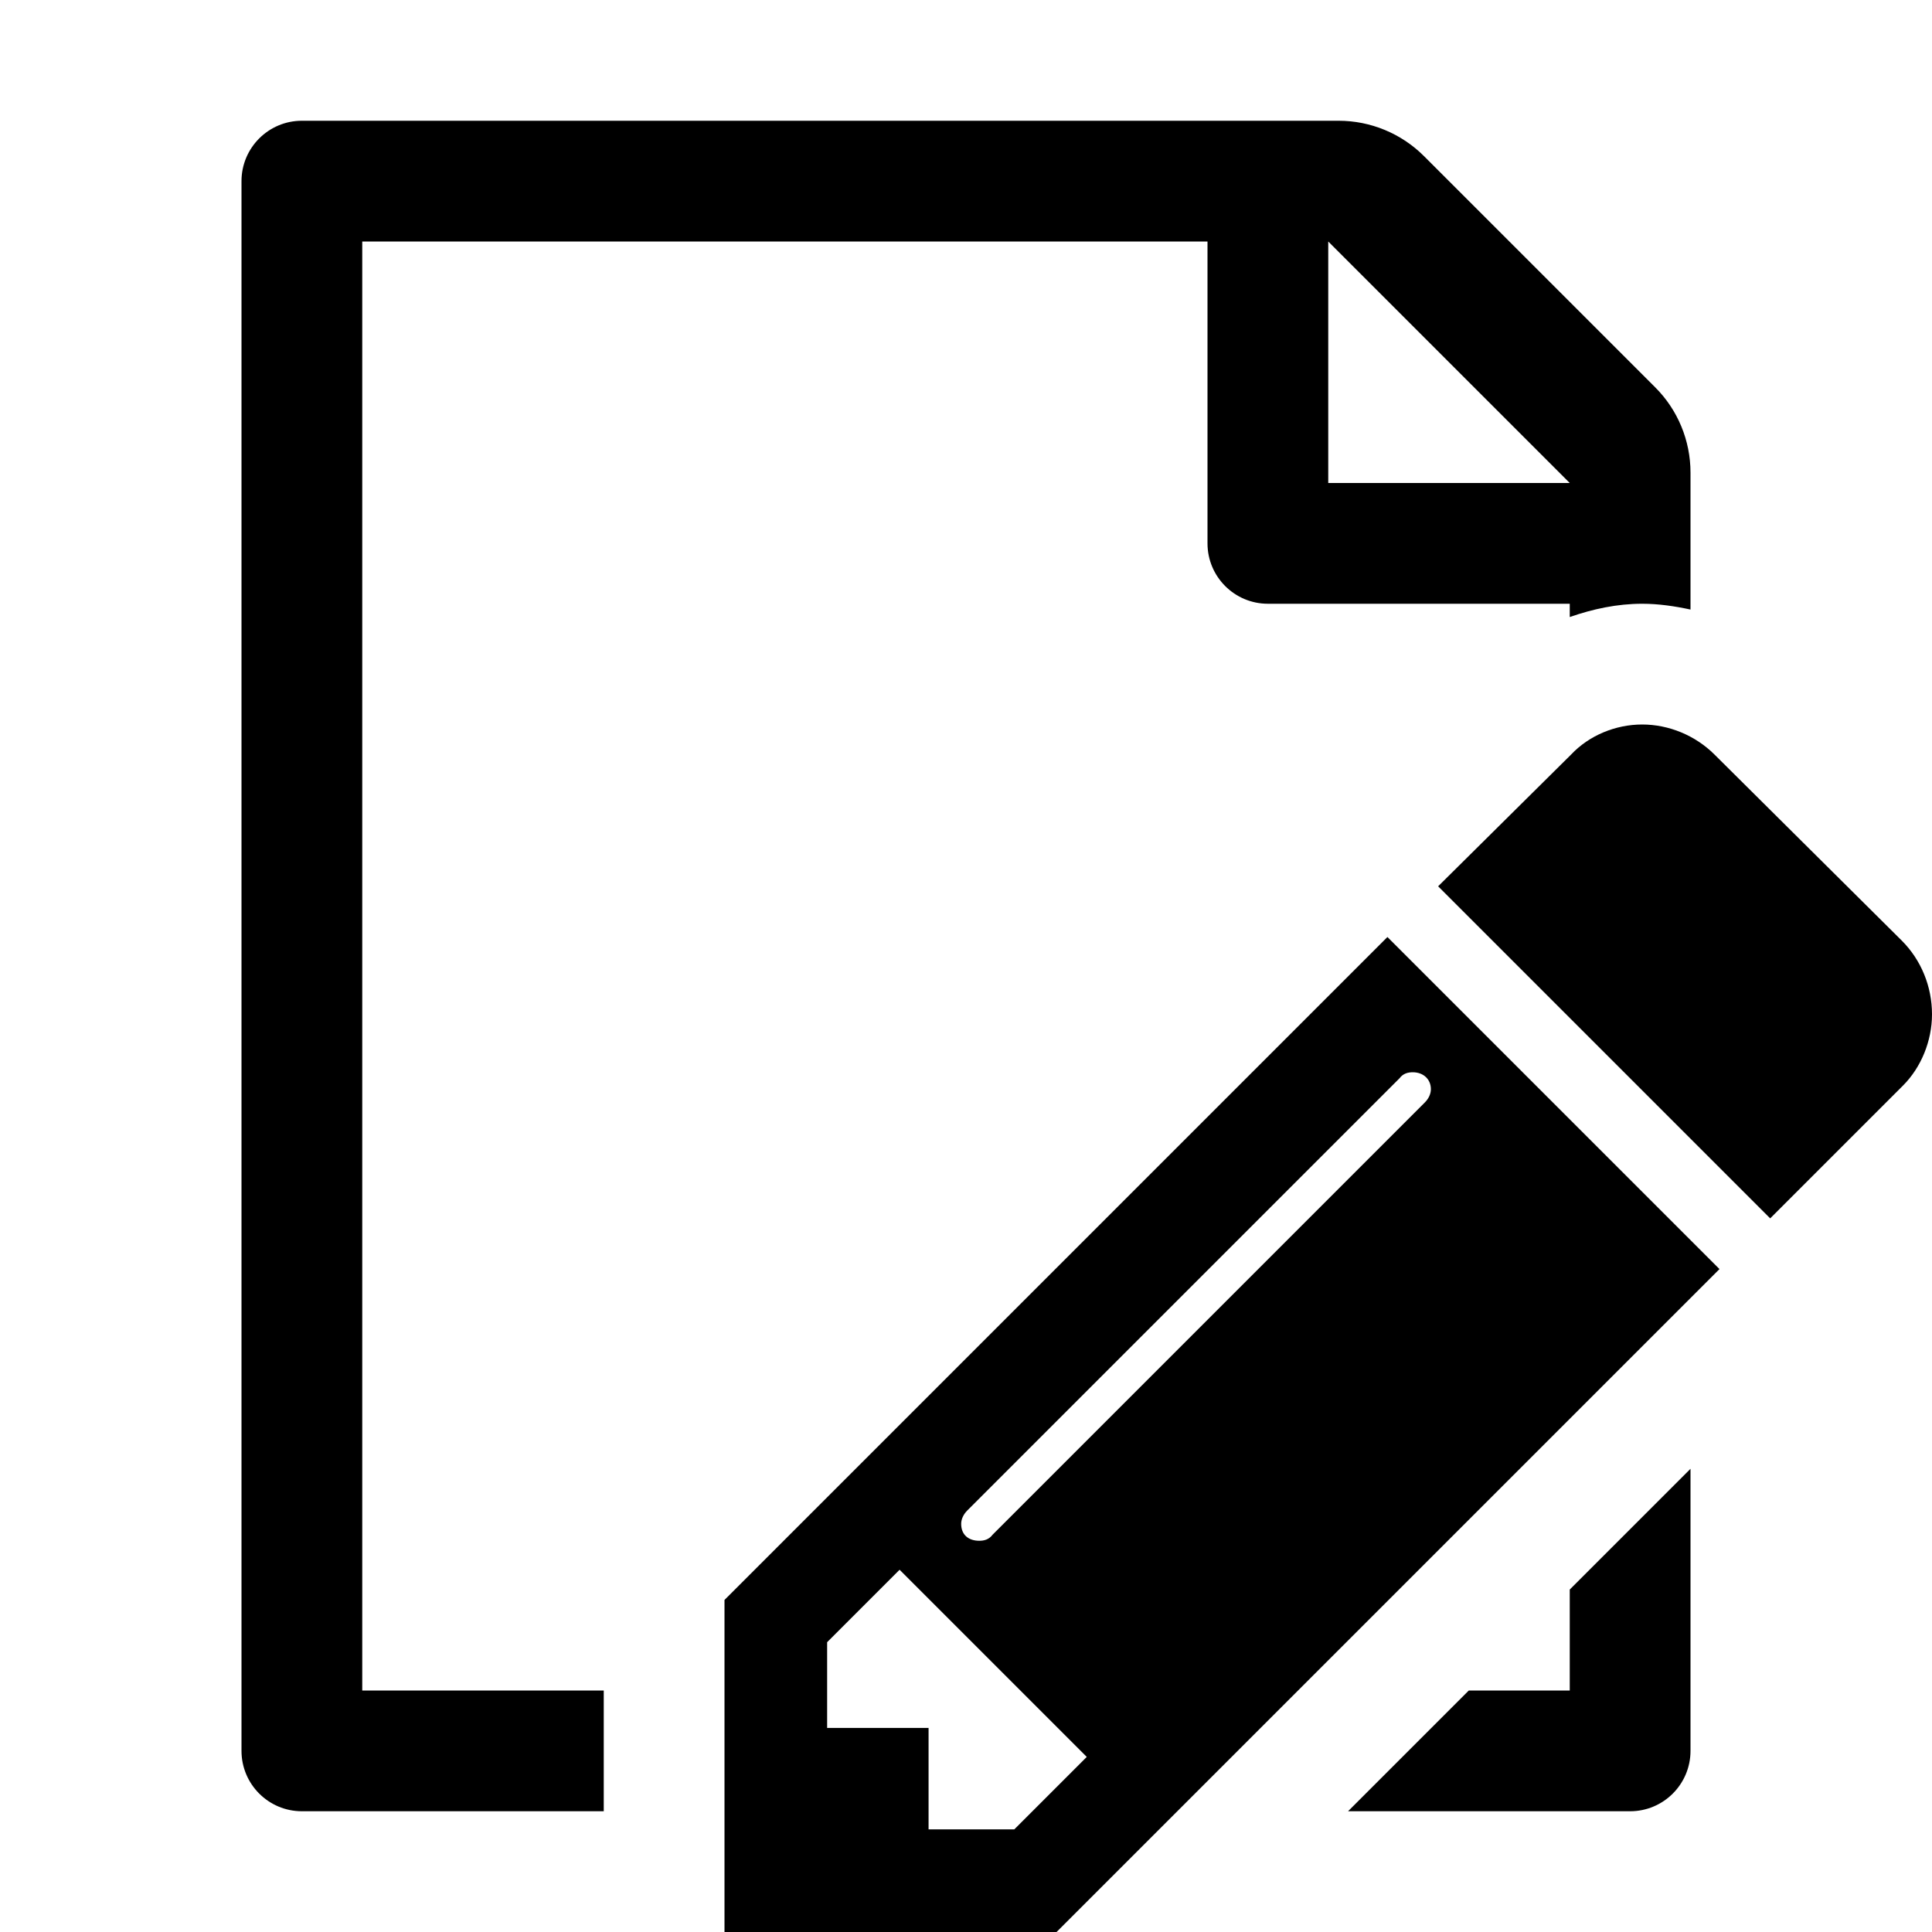
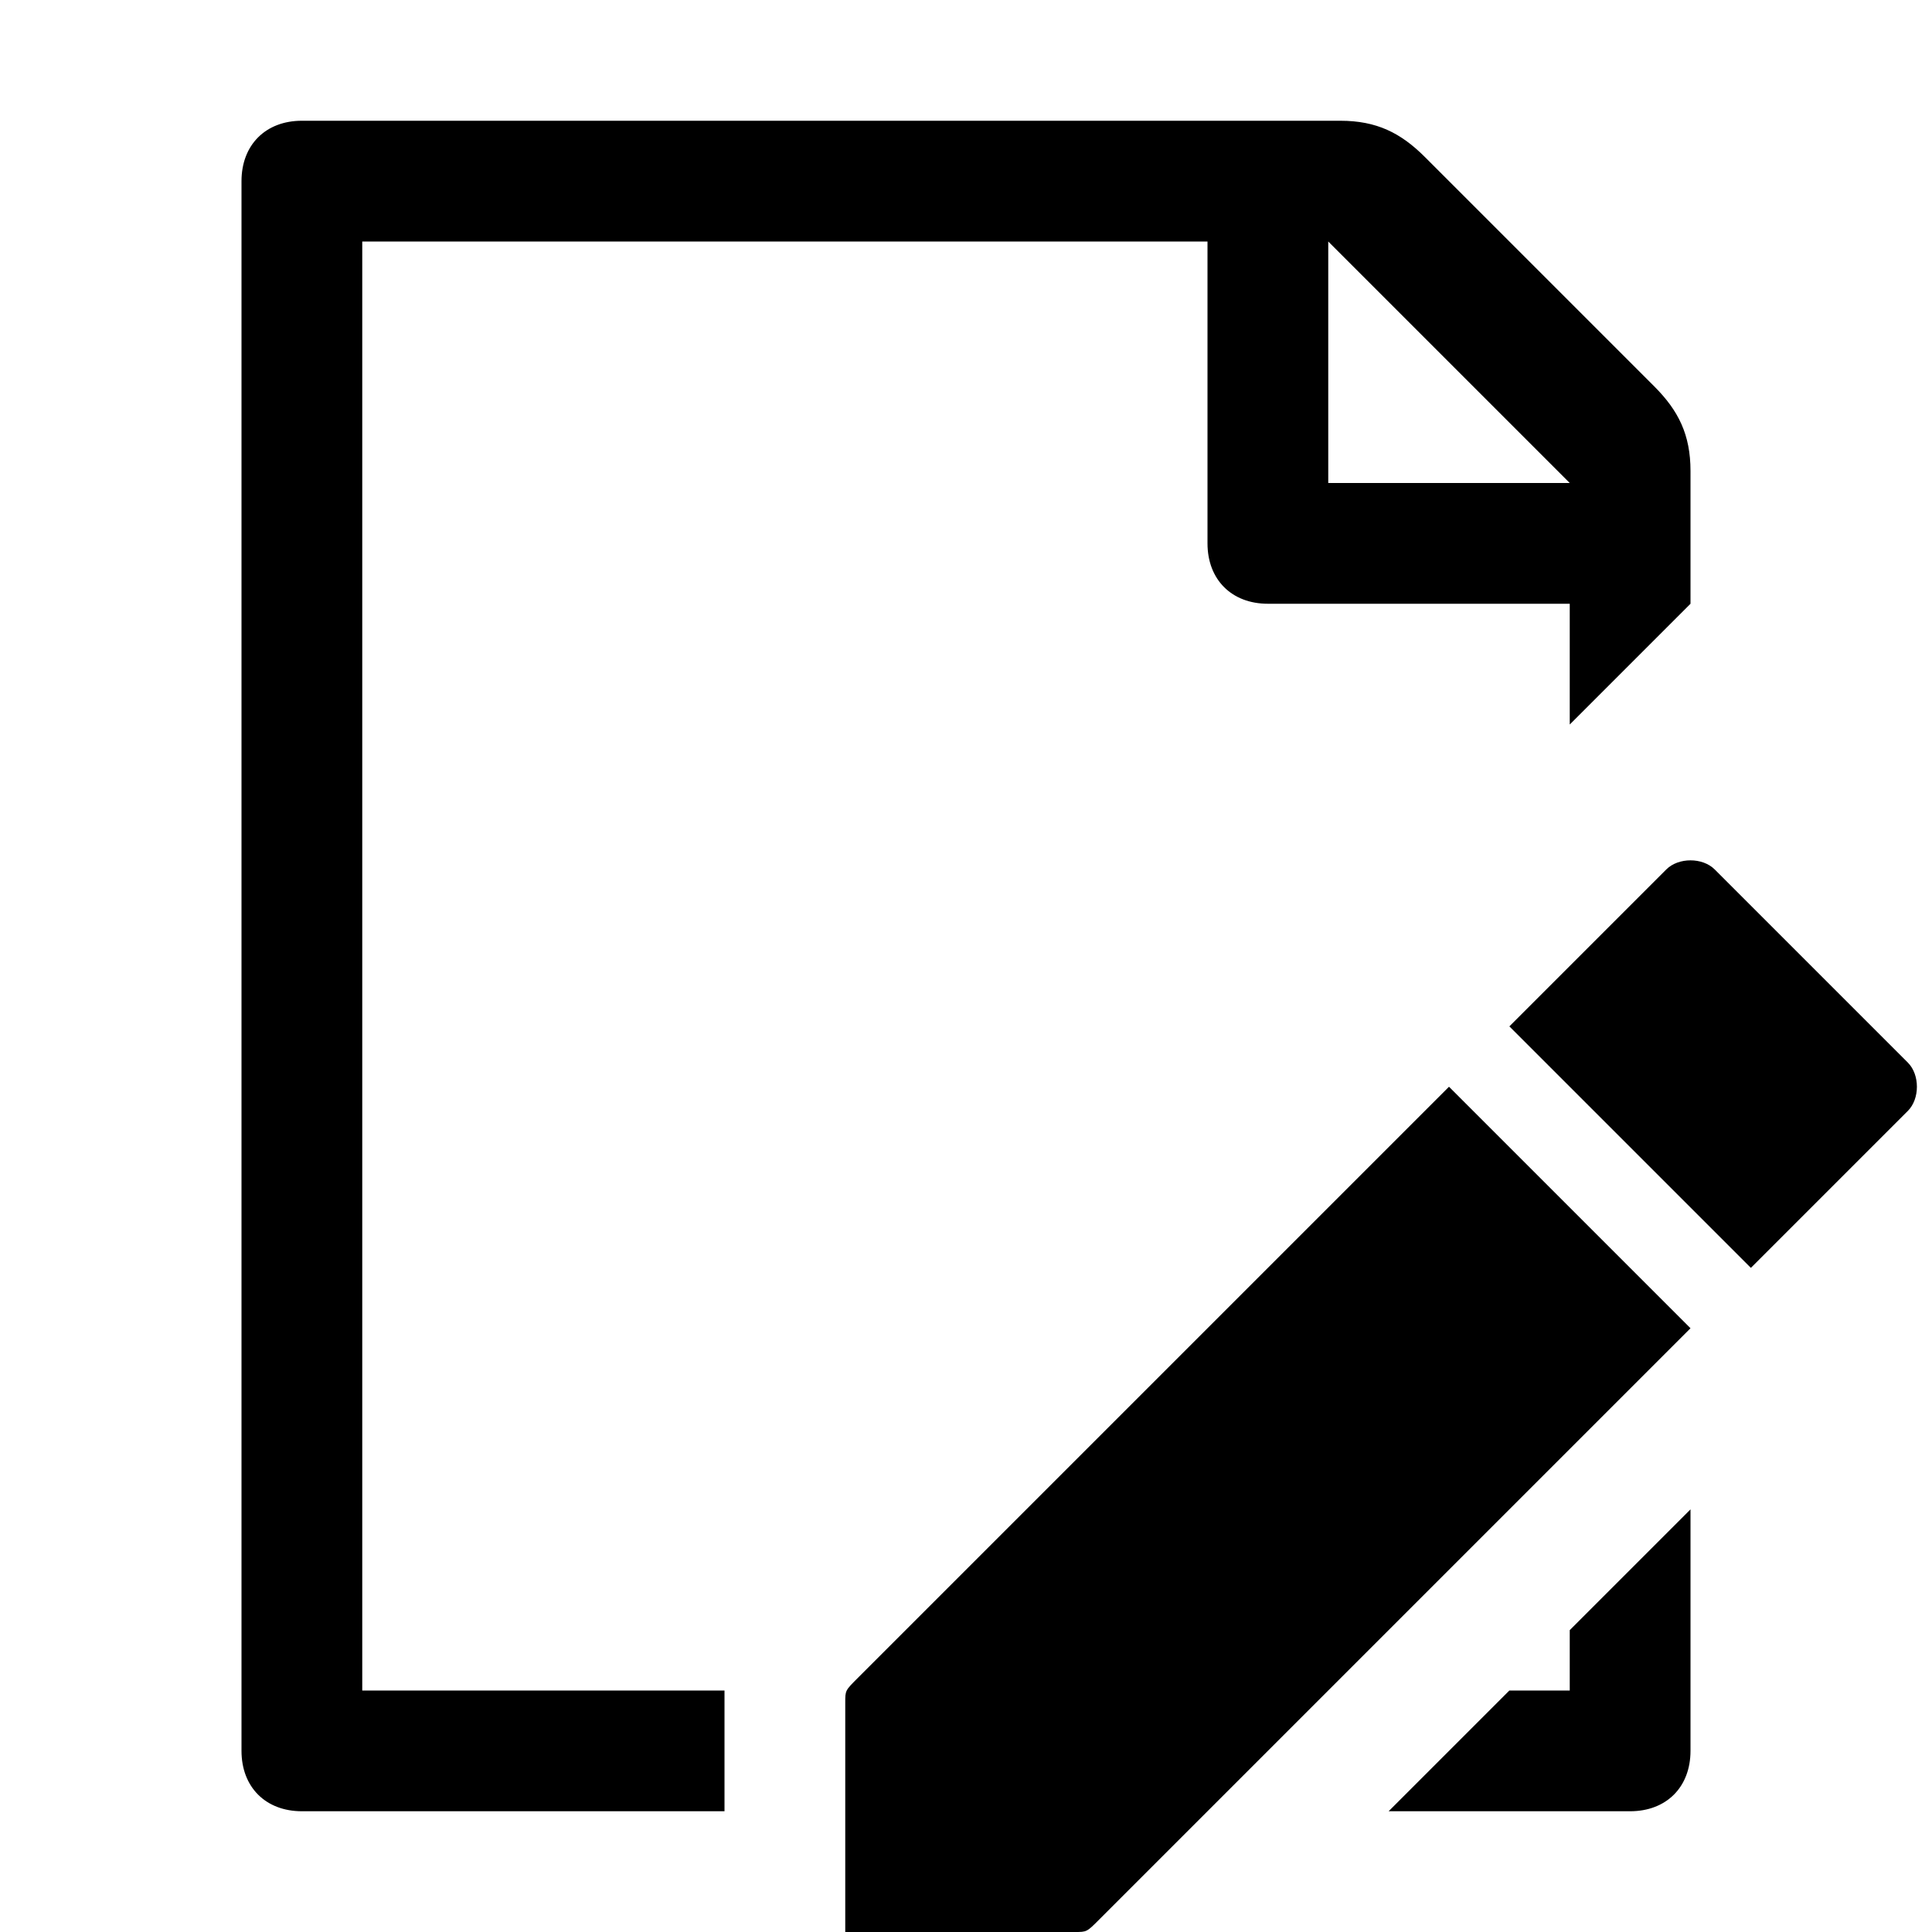
<svg xmlns="http://www.w3.org/2000/svg" viewBox="0 0 16 16">
  <g class="icon-color">
-     <path d="M5 14H3V2h7v2.5c0 .276.224.5.5.5H13v.11c.192-.067.393-.11.6-.11.135 0 .27.02.4.048V3.914c0-.265-.105-.52-.293-.707l-1.914-1.914C11.605 1.105 11.35 1 11.086 1H2.5c-.276 0-.5.224-.5.5v13c0 .276.224.5.5.5H5v-1zm6-12l2 2h-2V2zM13 13.164V14h-.836l-1 1H13.5c.276 0 .5-.224.5-.5v-2.336l-1 1z" />
-     <path d="M14.24 10.51L8.75 16H6v-2.75l5.49-5.49 2.75 2.75zM9 14.55L7.45 13l-.6.6v.71h.84v.84h.71l.6-.6zm2.7-5.67c-.04 0-.08.01-.11.05l-3.58 3.58c-.03.03-.05.07-.05.11 0 .09.06.14.15.14.04 0 .08-.01.11-.05l3.58-3.58c.03-.03.05-.07.05-.11 0-.08-.06-.14-.15-.14zm4.06.11l-1.1 1.1-2.75-2.75 1.1-1.09c.15-.16.37-.25.59-.25s.44.09.6.25l1.55 1.54c.16.16.25.38.25.61 0 .22-.09.44-.24.59z" />
+     <path d="M6 14H3V2h7v2.5c0 .3.2.5.5.5H13v1l1-1V3.9c0-.3-.1-.5-.3-.7l-1.9-1.9c-.2-.2-.4-.3-.7-.3H2.5c-.3 0-.5.2-.5.5v13c0 .3.2.5.5.5H6v-1zm5-12l2 2h-2V2zM13 13.5v.5h-.5l-1 1h2c.3 0 .5-.2.5-.5v-2l-1 1zM14.2 7.2l1.6 1.6c.1.1.1.3 0 .4l-1.3 1.3-2-2 1.3-1.3c.1-.1.3-.1.4 0zm-7.1 6.7L12 9l2 2-4.9 4.9c-.1.1-.1.1-.2.1H7v-1.9c0-.1 0-.1.1-.2z" />
  </g>
</svg>
